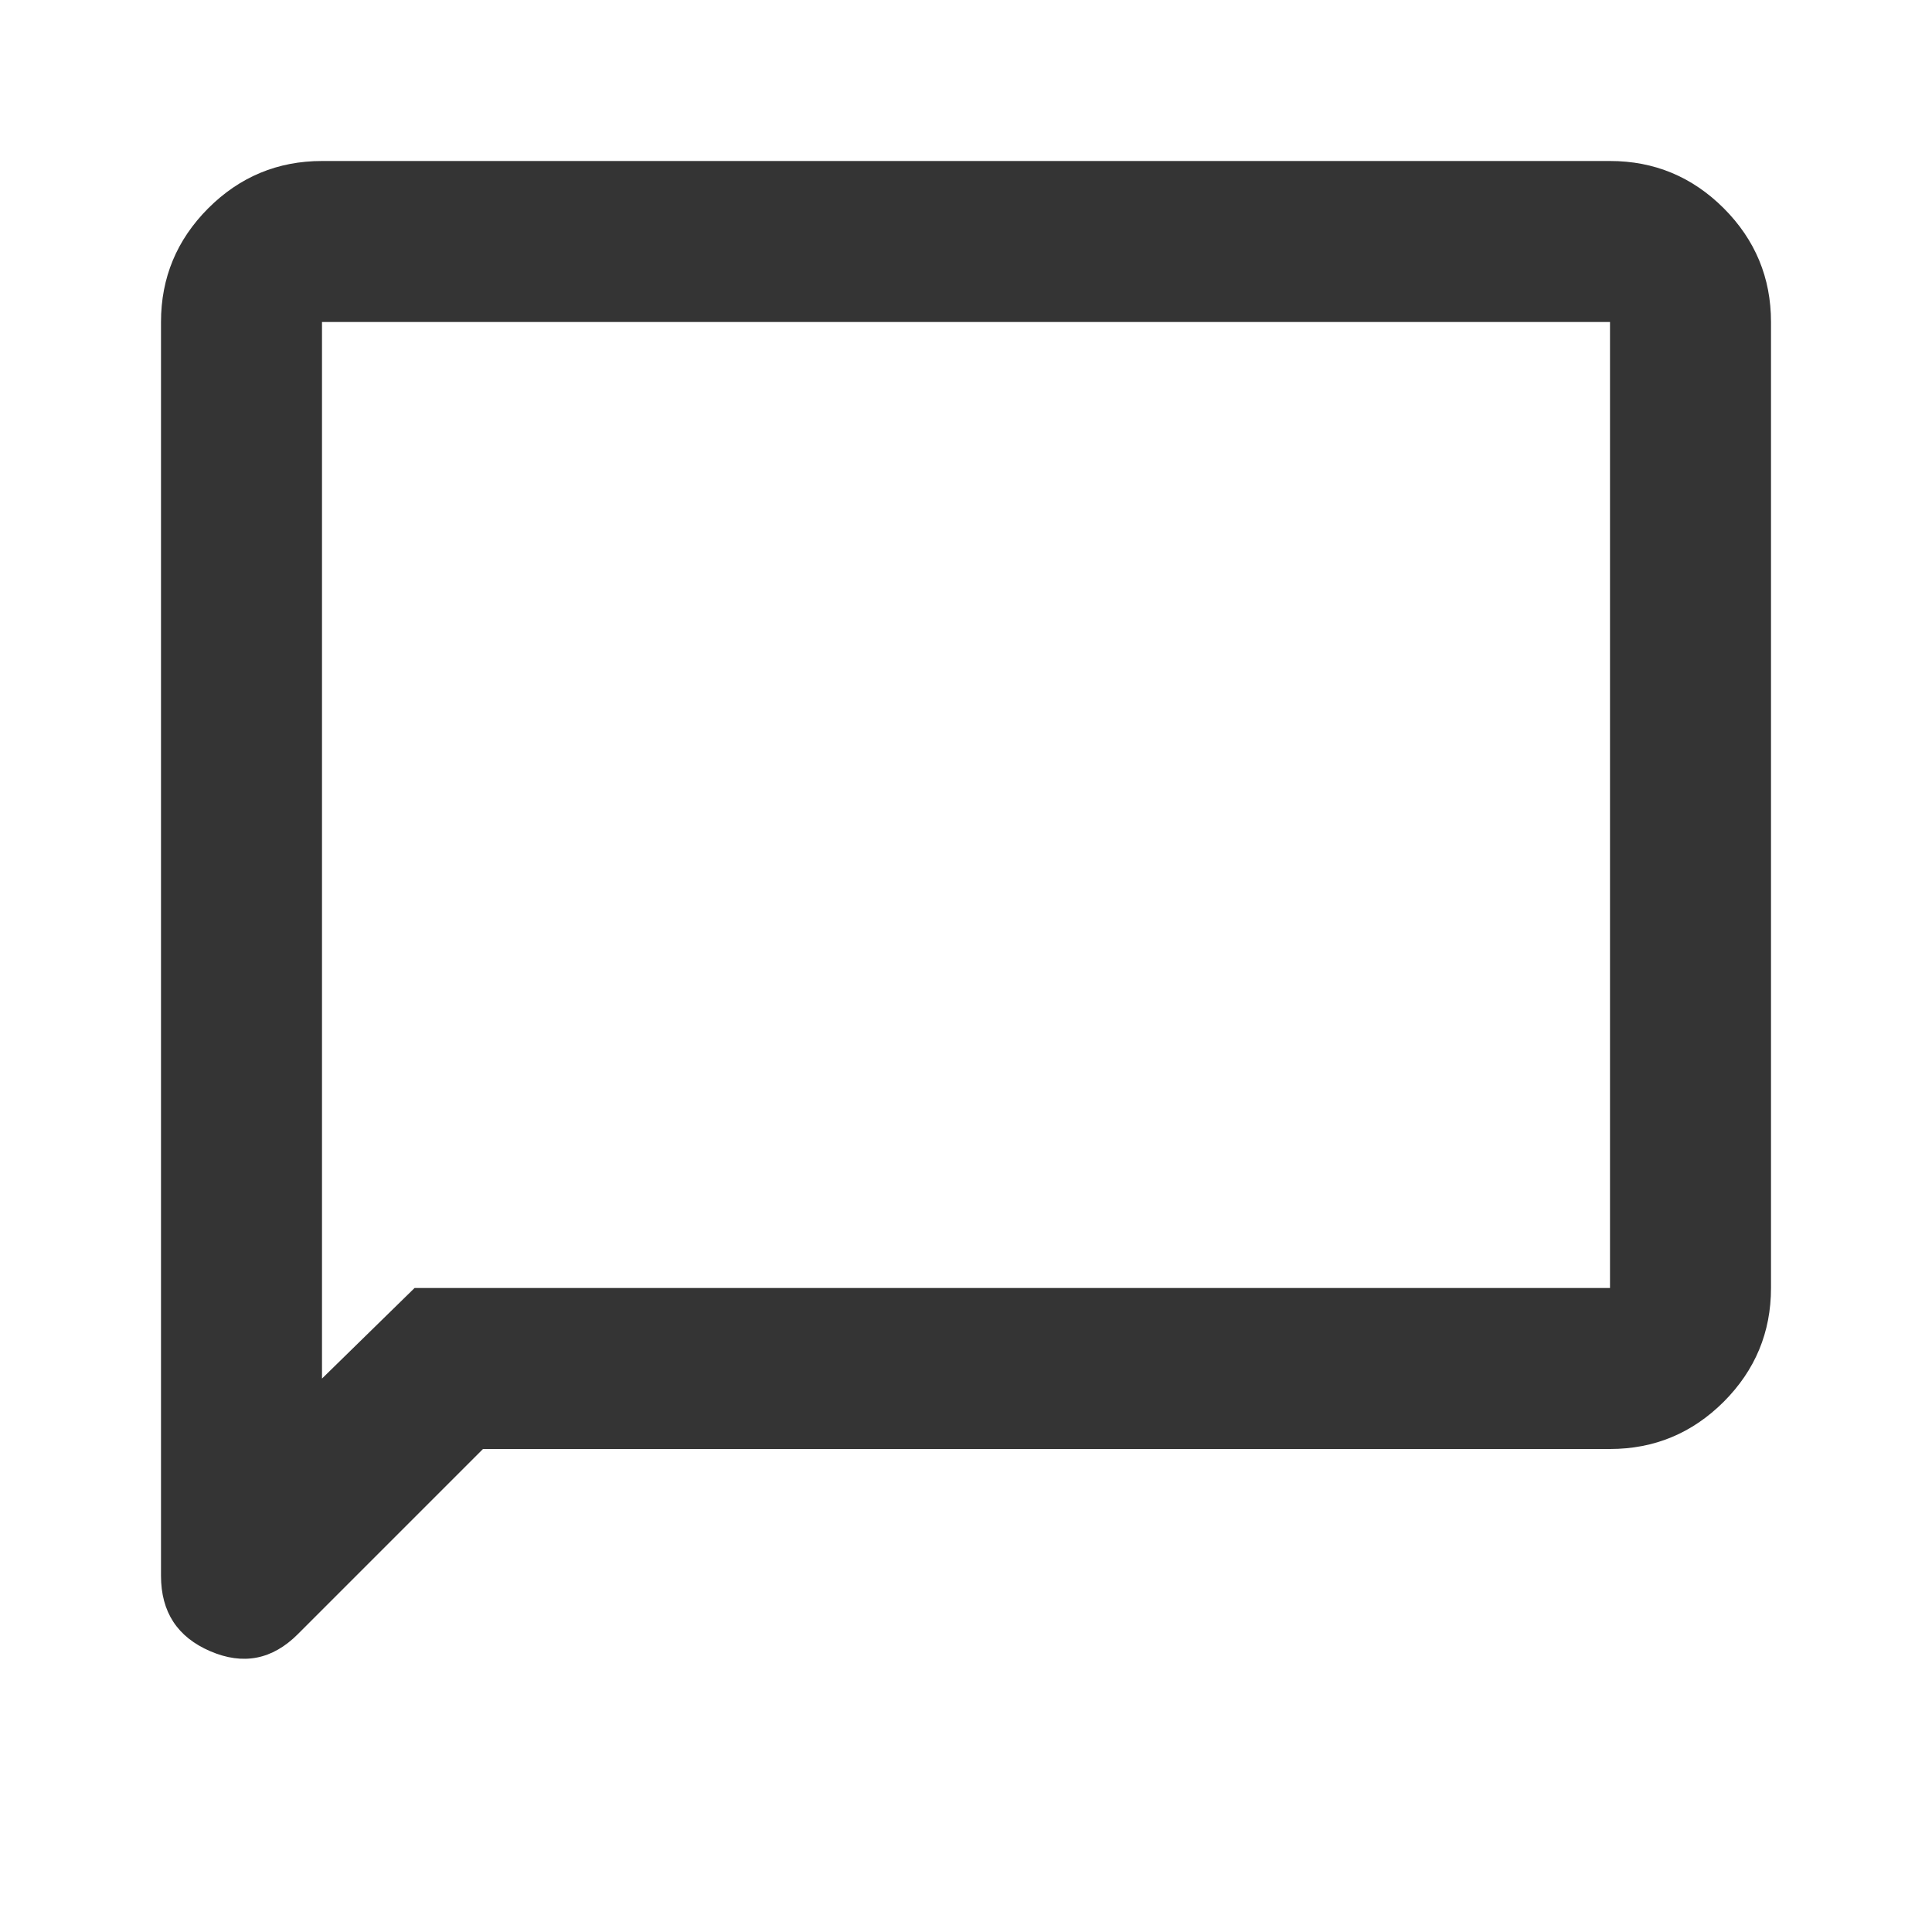
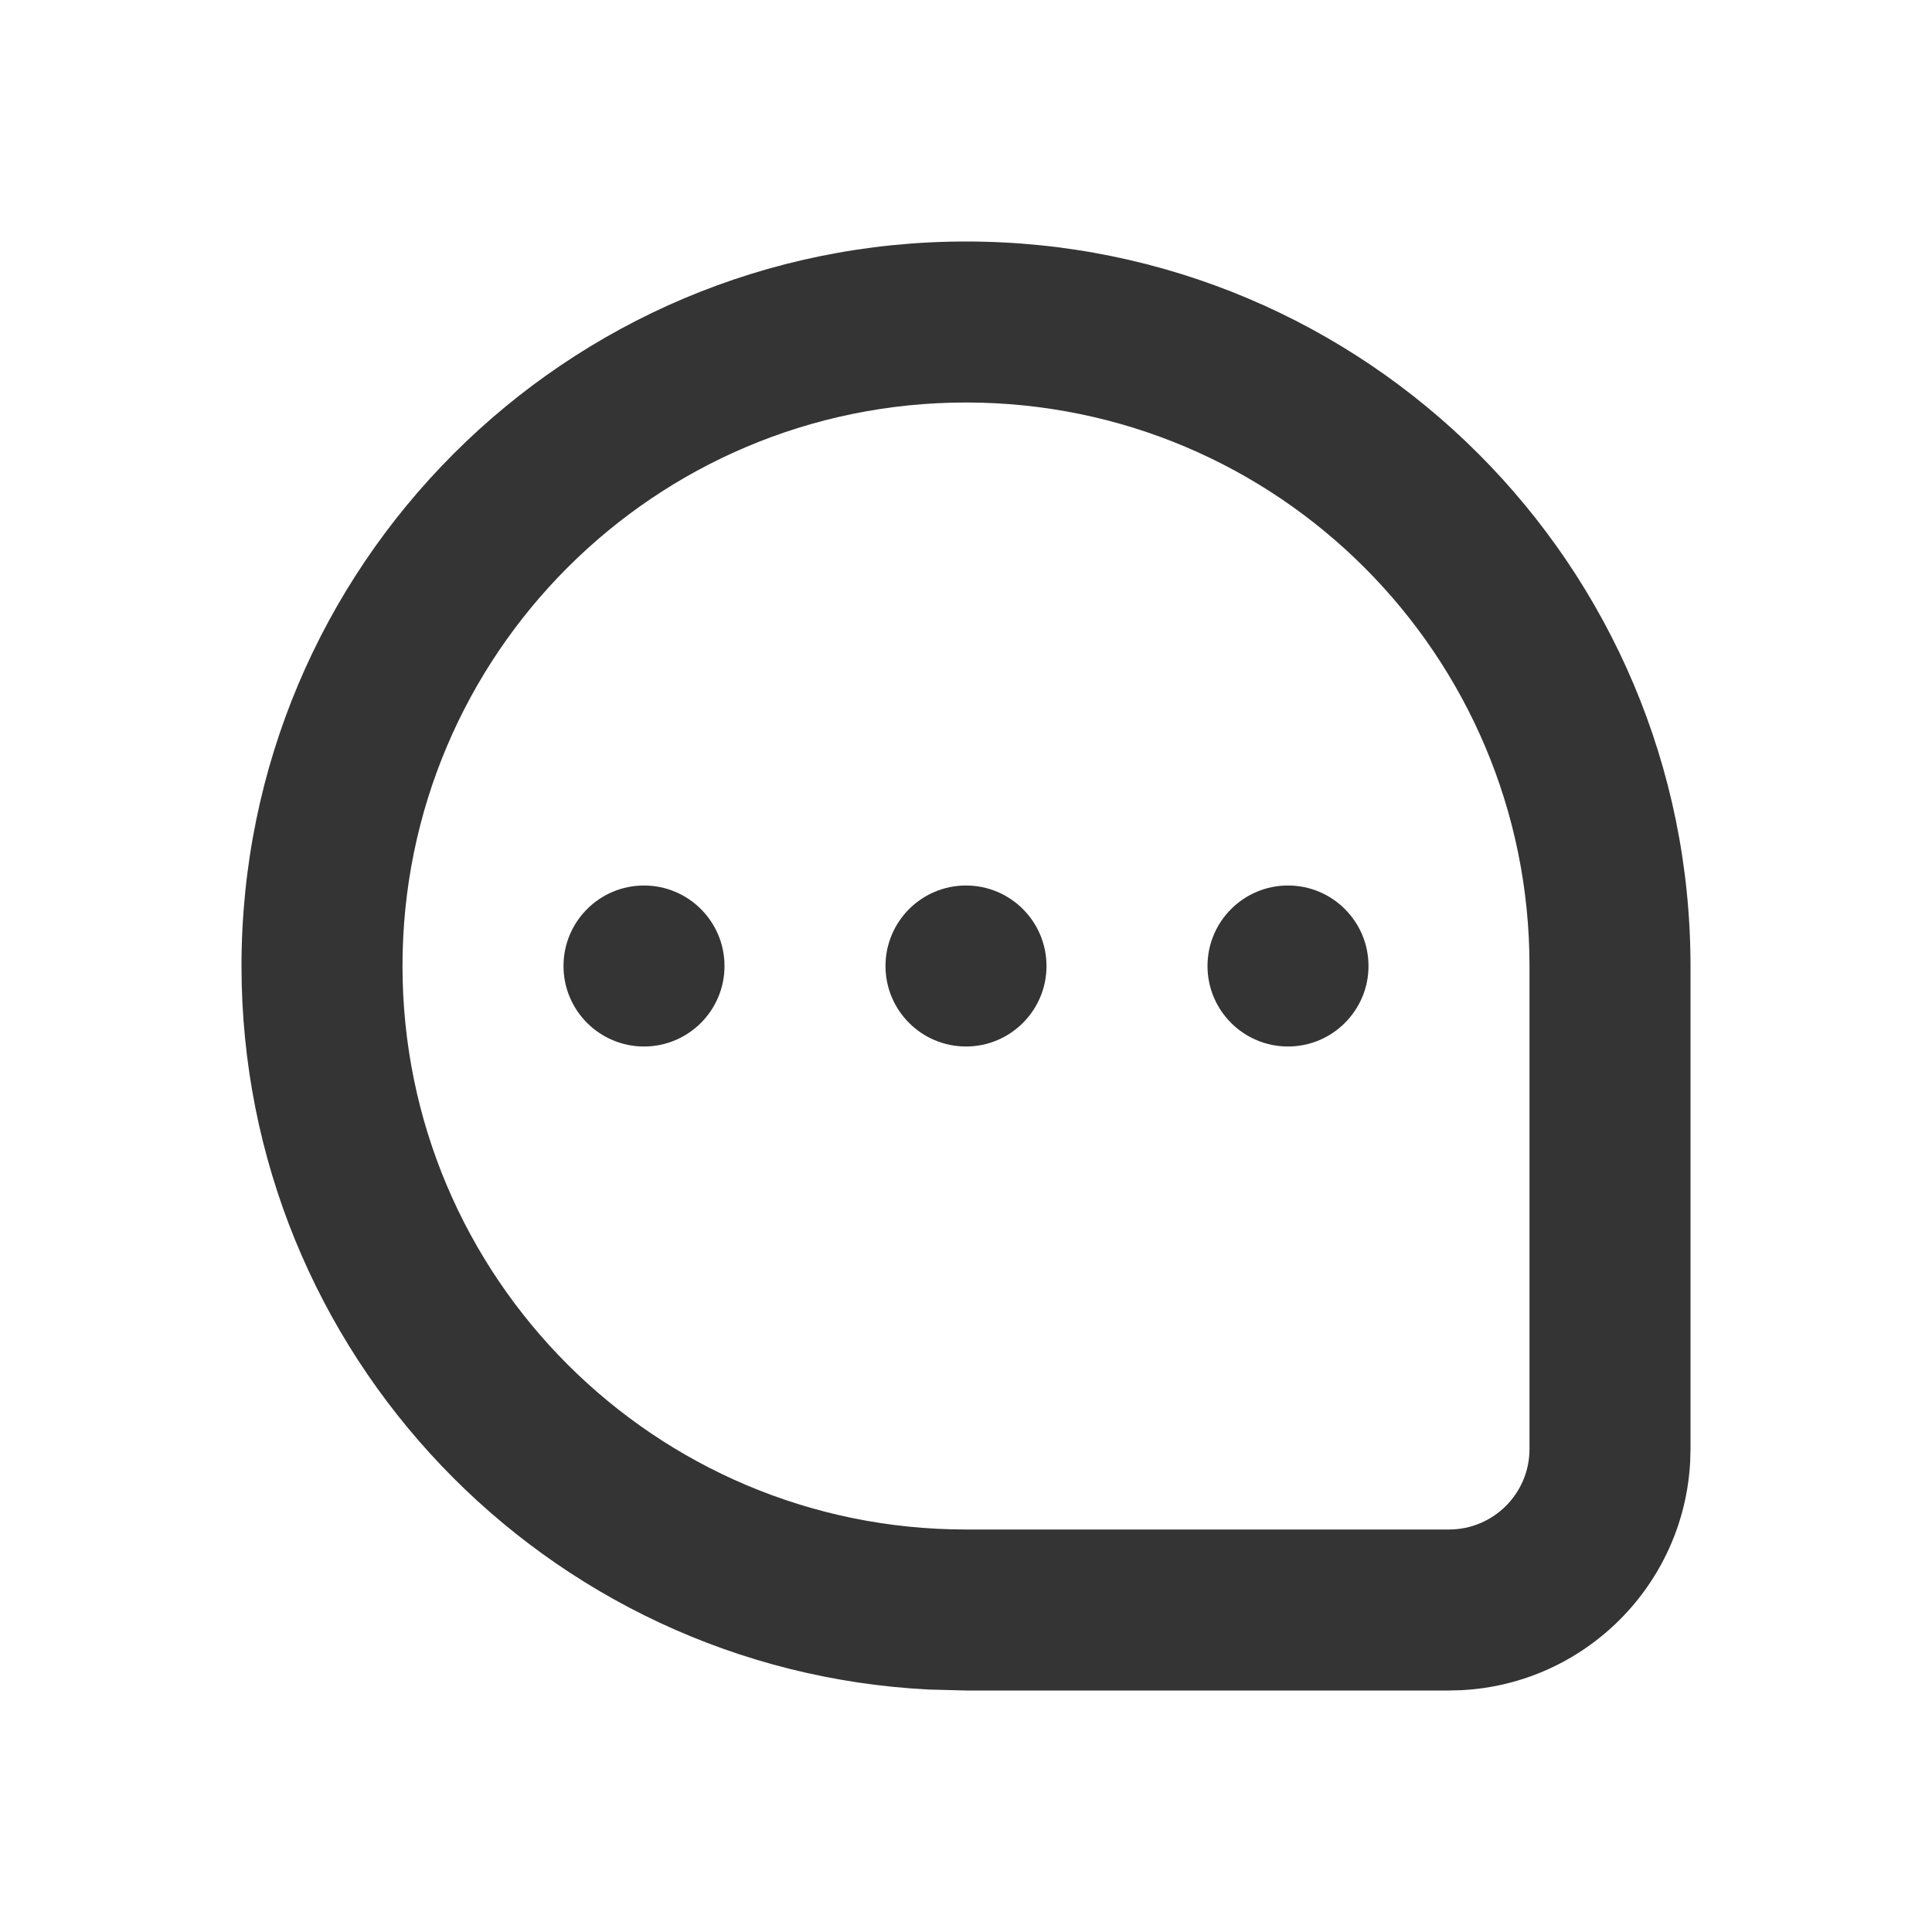
<svg xmlns="http://www.w3.org/2000/svg" width="24" height="24" viewBox="0 0 24 24" fill="none">
-   <path d="M6 18L3.7 20.3C3.383 20.617 3.021 20.688 2.612 20.512C2.204 20.337 2 20.025 2 19.575V4C2 3.45 2.196 2.979 2.587 2.587C2.979 2.196 3.45 2 4 2H20C20.55 2 21.021 2.196 21.413 2.587C21.804 2.979 22 3.45 22 4V16C22 16.55 21.804 17.021 21.413 17.413C21.021 17.804 20.55 18 20 18H6ZM5.15 16H20V4H4V17.125L5.15 16Z" fill="#343434" />
+   <path d="M8 11C8.552 11 9 11.448 9 12C9 12.552 8.552 13 8 13C7.448 13 7 12.552 7 12C7 11.448 7.448 11 8 11Z" fill="#343434" />
+   <path d="M12 11C12.552 11 13 11.448 13 12C13 12.552 12.552 13 12 13C11.448 13 11 12.552 11 12C11 11.448 11.448 11 12 11Z" fill="#343434" />
+   <path d="M16 11C16.552 11 17 11.448 17 12C17 12.552 16.552 13 16 13C15.448 13 15 12.552 15 12C15 11.448 15.448 11 16 11Z" fill="#343434" />
+   <path fill-rule="evenodd" clip-rule="evenodd" d="M12 3C16.971 3 21 7.029 21 12V18L20.996 18.154C20.918 19.688 19.688 20.918 18.154 20.996L18 21H12L11.537 20.988C6.782 20.747 3 16.815 3 12C3 7.029 7.029 3 12 3ZM12 5C8.134 5 5 8.134 5 12C5 15.866 8.134 19 12 19H18C18.552 19 19 18.552 19 18V12C19 8.134 15.866 5 12 5Z" fill="#343434" />
</svg>
